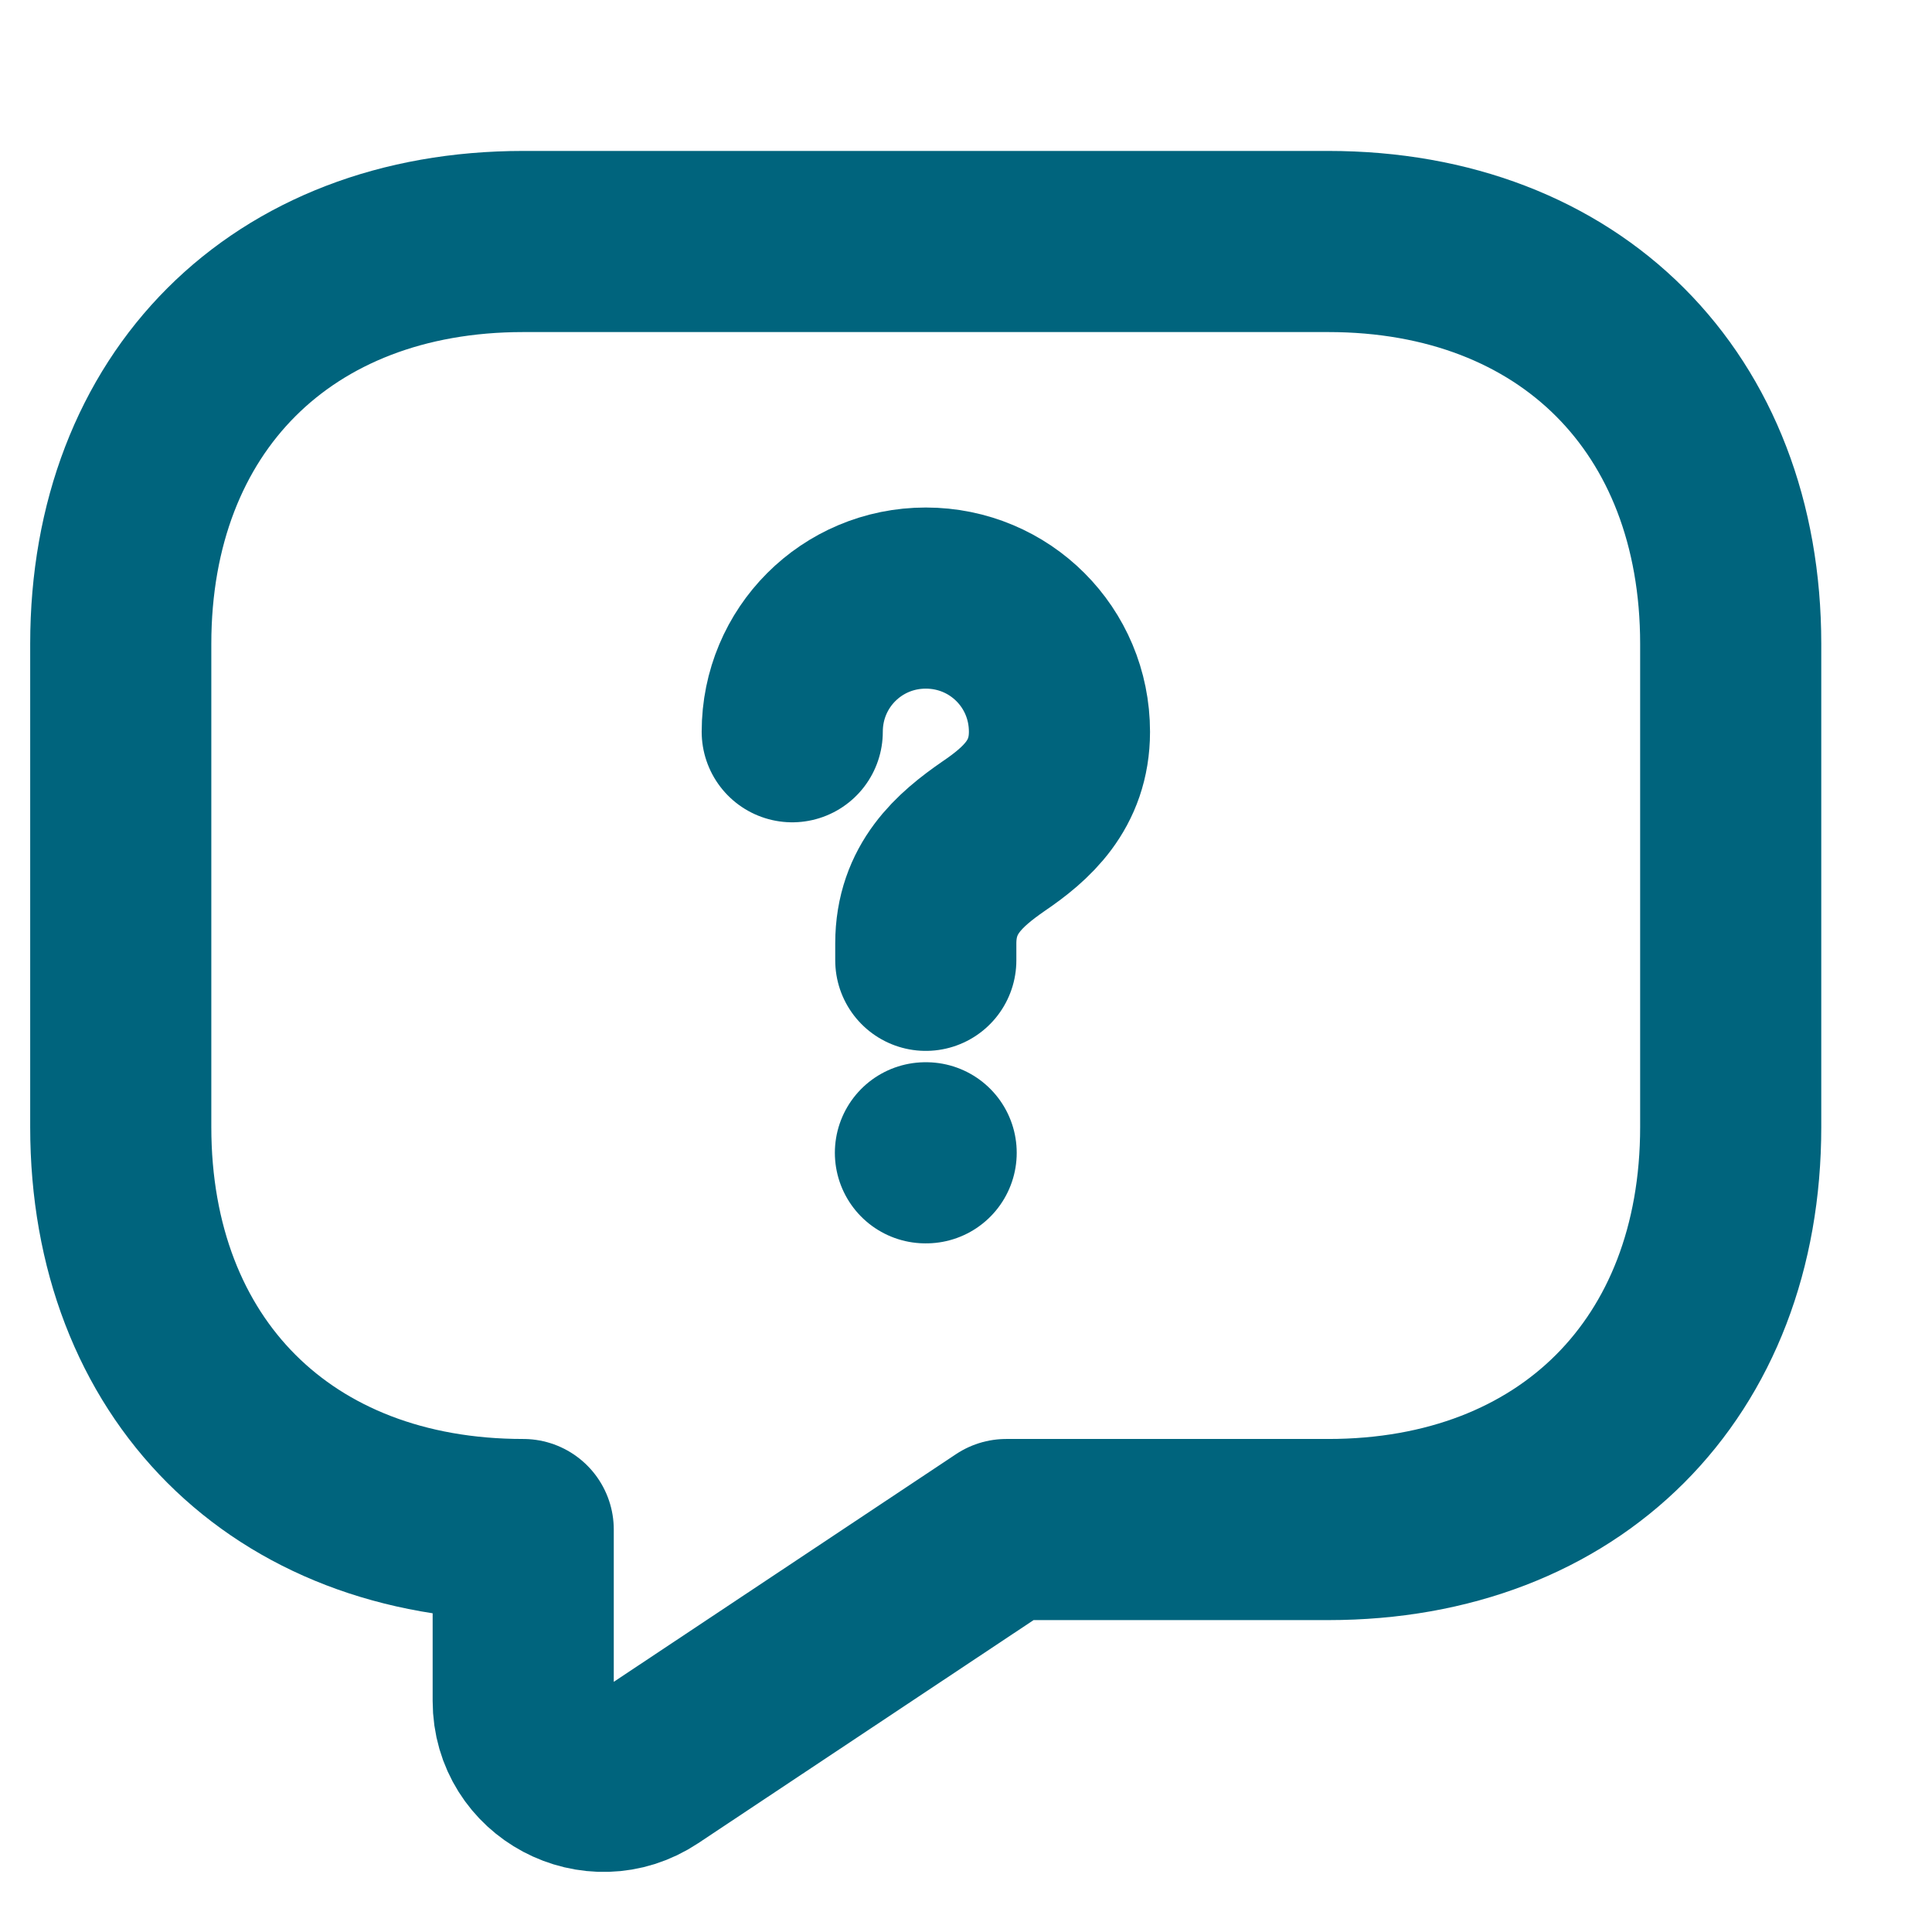
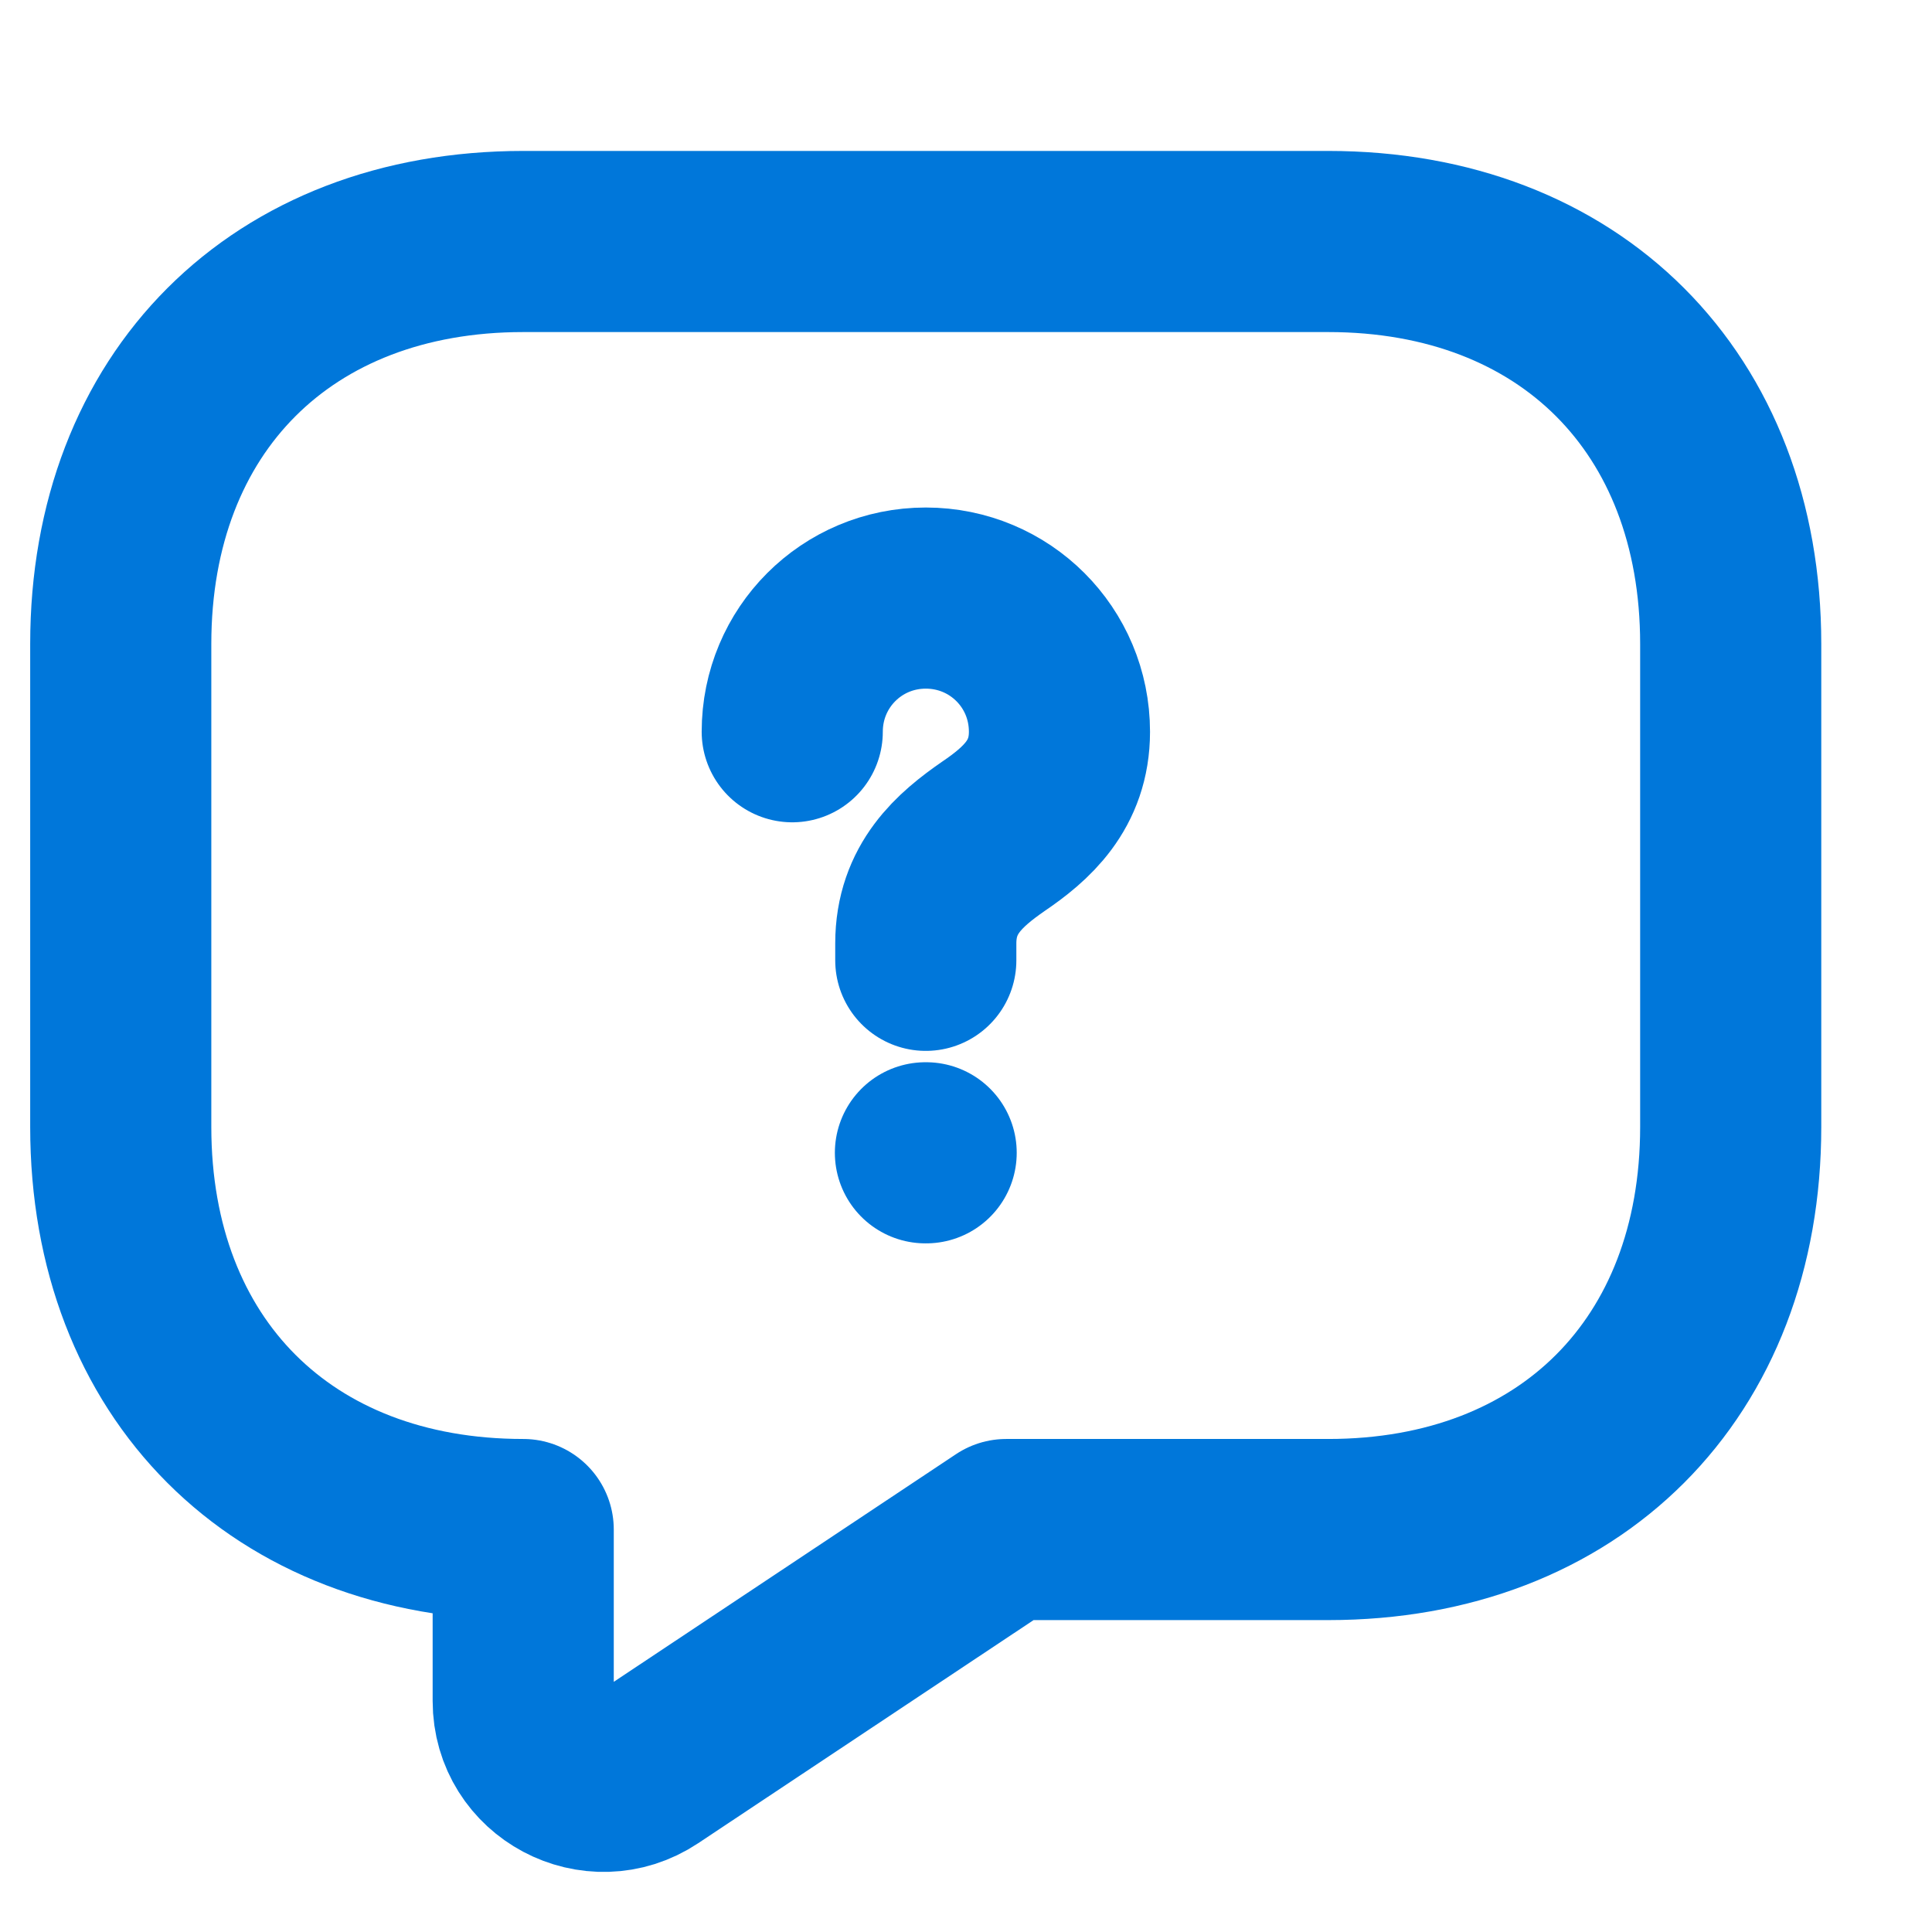
<svg xmlns="http://www.w3.org/2000/svg" width="16" height="16" viewBox="0 0 16 16" fill="none">
-   <path d="M11 12.667H8.333L5.367 14.64C4.927 14.933 4.333 14.62 4.333 14.087V12.667C2.333 12.667 1 11.333 1 9.333V5.333C1 3.333 2.333 2 4.333 2H11C13 2 14.333 3.333 14.333 5.333V9.333C14.333 11.333 13 12.667 11 12.667Z" stroke="#00647D" stroke-width="1.5" stroke-miterlimit="10" stroke-linecap="round" stroke-linejoin="round" />
-   <path d="M7.667 7.953V7.813C7.667 7.36 7.947 7.12 8.227 6.926C8.501 6.74 8.774 6.5 8.774 6.06C8.774 5.446 8.281 4.953 7.667 4.953C7.054 4.953 6.561 5.446 6.561 6.06" stroke="#00647D" stroke-width="1.5" stroke-linecap="round" stroke-linejoin="round" />
-   <path d="M7.664 9.547H7.67" stroke="#00647D" stroke-width="1.5" stroke-linecap="round" stroke-linejoin="round" />
+   <path d="M11 12.667H8.333L5.367 14.64C4.927 14.933 4.333 14.62 4.333 14.087V12.667C2.333 12.667 1 11.333 1 9.333V5.333C1 3.333 2.333 2 4.333 2H11C13 2 14.333 3.333 14.333 5.333V9.333C14.333 11.333 13 12.667 11 12.667Z" stroke="#0077da" stroke-width="1.5" stroke-miterlimit="10" stroke-linecap="round" stroke-linejoin="round" />
+   <path d="M7.667 7.953V7.813C7.667 7.36 7.947 7.12 8.227 6.926C8.501 6.74 8.774 6.5 8.774 6.06C8.774 5.446 8.281 4.953 7.667 4.953C7.054 4.953 6.561 5.446 6.561 6.06" stroke="#0077da" stroke-width="1.5" stroke-linecap="round" stroke-linejoin="round" />
+   <path d="M7.664 9.547H7.67" stroke="#0077da" stroke-width="1.5" stroke-linecap="round" stroke-linejoin="round" />
</svg>
